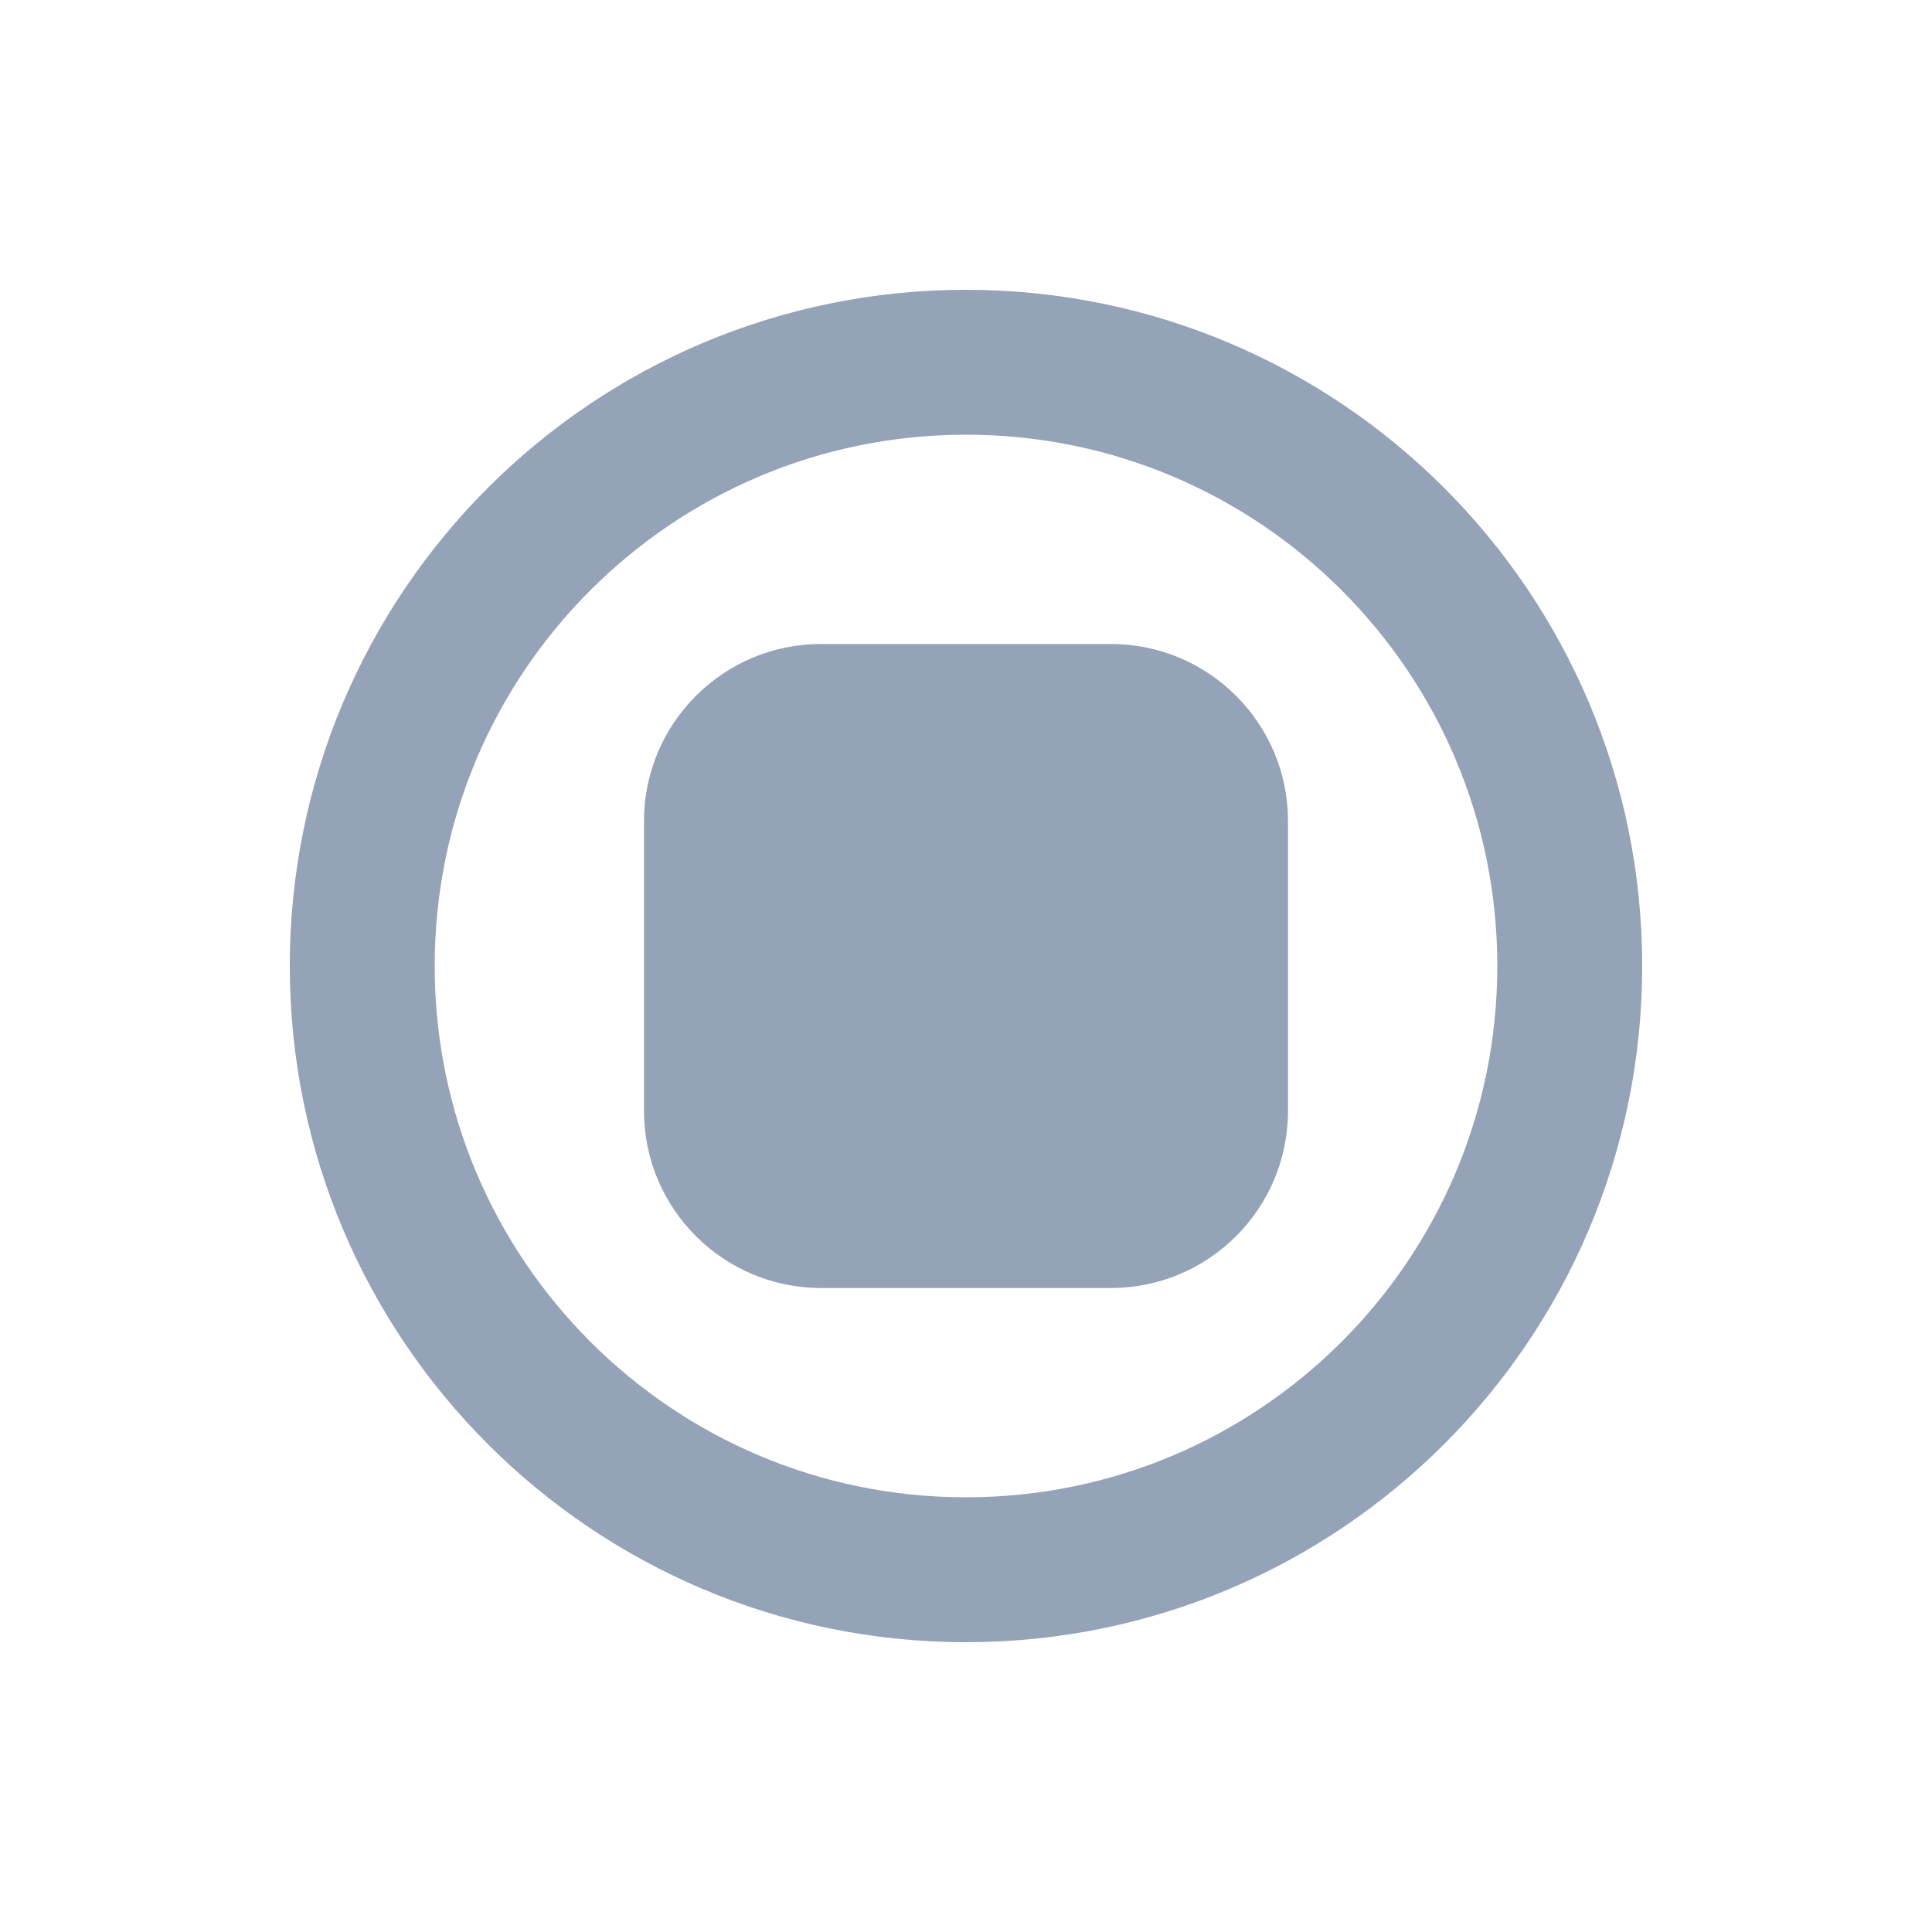
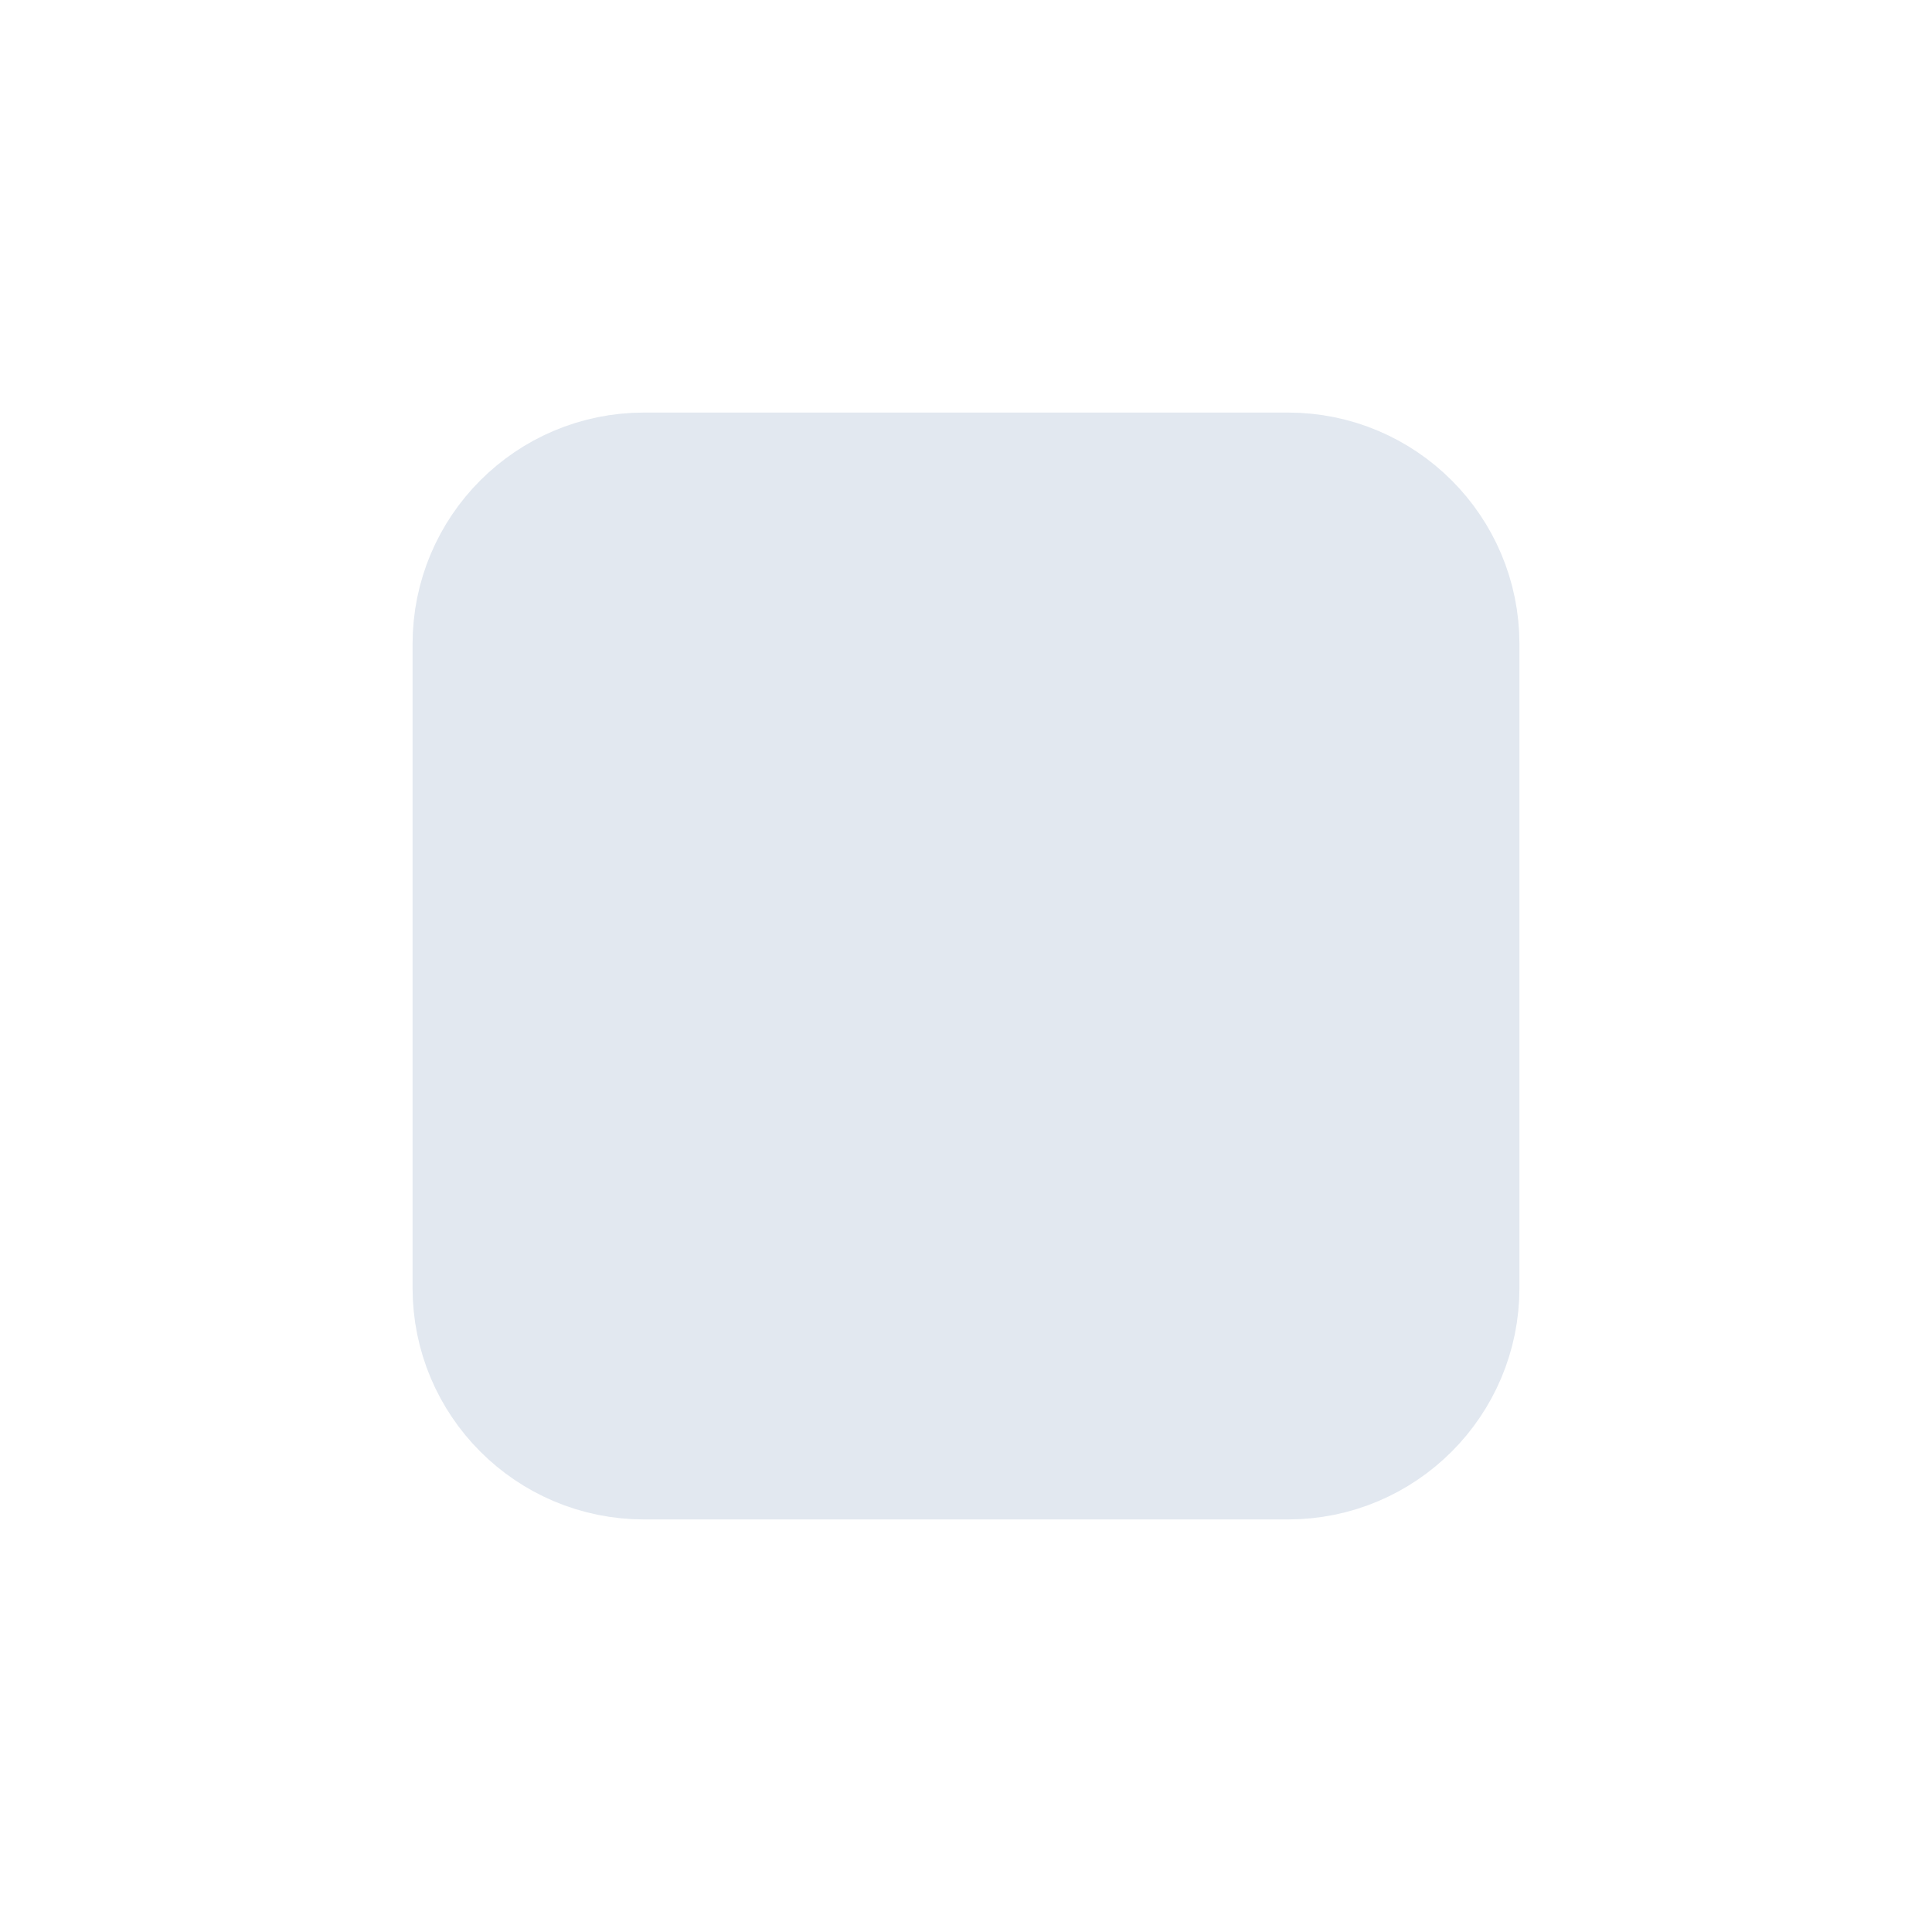
- <svg xmlns="http://www.w3.org/2000/svg" width="128" height="128" viewBox="0 0 24 24" fill="none" stroke="#94a3b8" stroke-width="1.8" stroke-linecap="round" stroke-linejoin="round">
-   <circle cx="12" cy="12" r="7.5" />
-   <rect x="8" y="8" width="8" height="8" rx="2.2" fill="#94a3b8" stroke="none" />
+ <svg xmlns="http://www.w3.org/2000/svg" width="24" height="24" viewBox="0 0 24 24" fill="none" stroke="#e2e8f0" stroke-width="1.75" stroke-linecap="round" stroke-linejoin="round">
+   <rect x="6" y="6" width="12" height="12" rx="2" fill="#e2e8f0" stroke="#e2e8f0" />
</svg>
